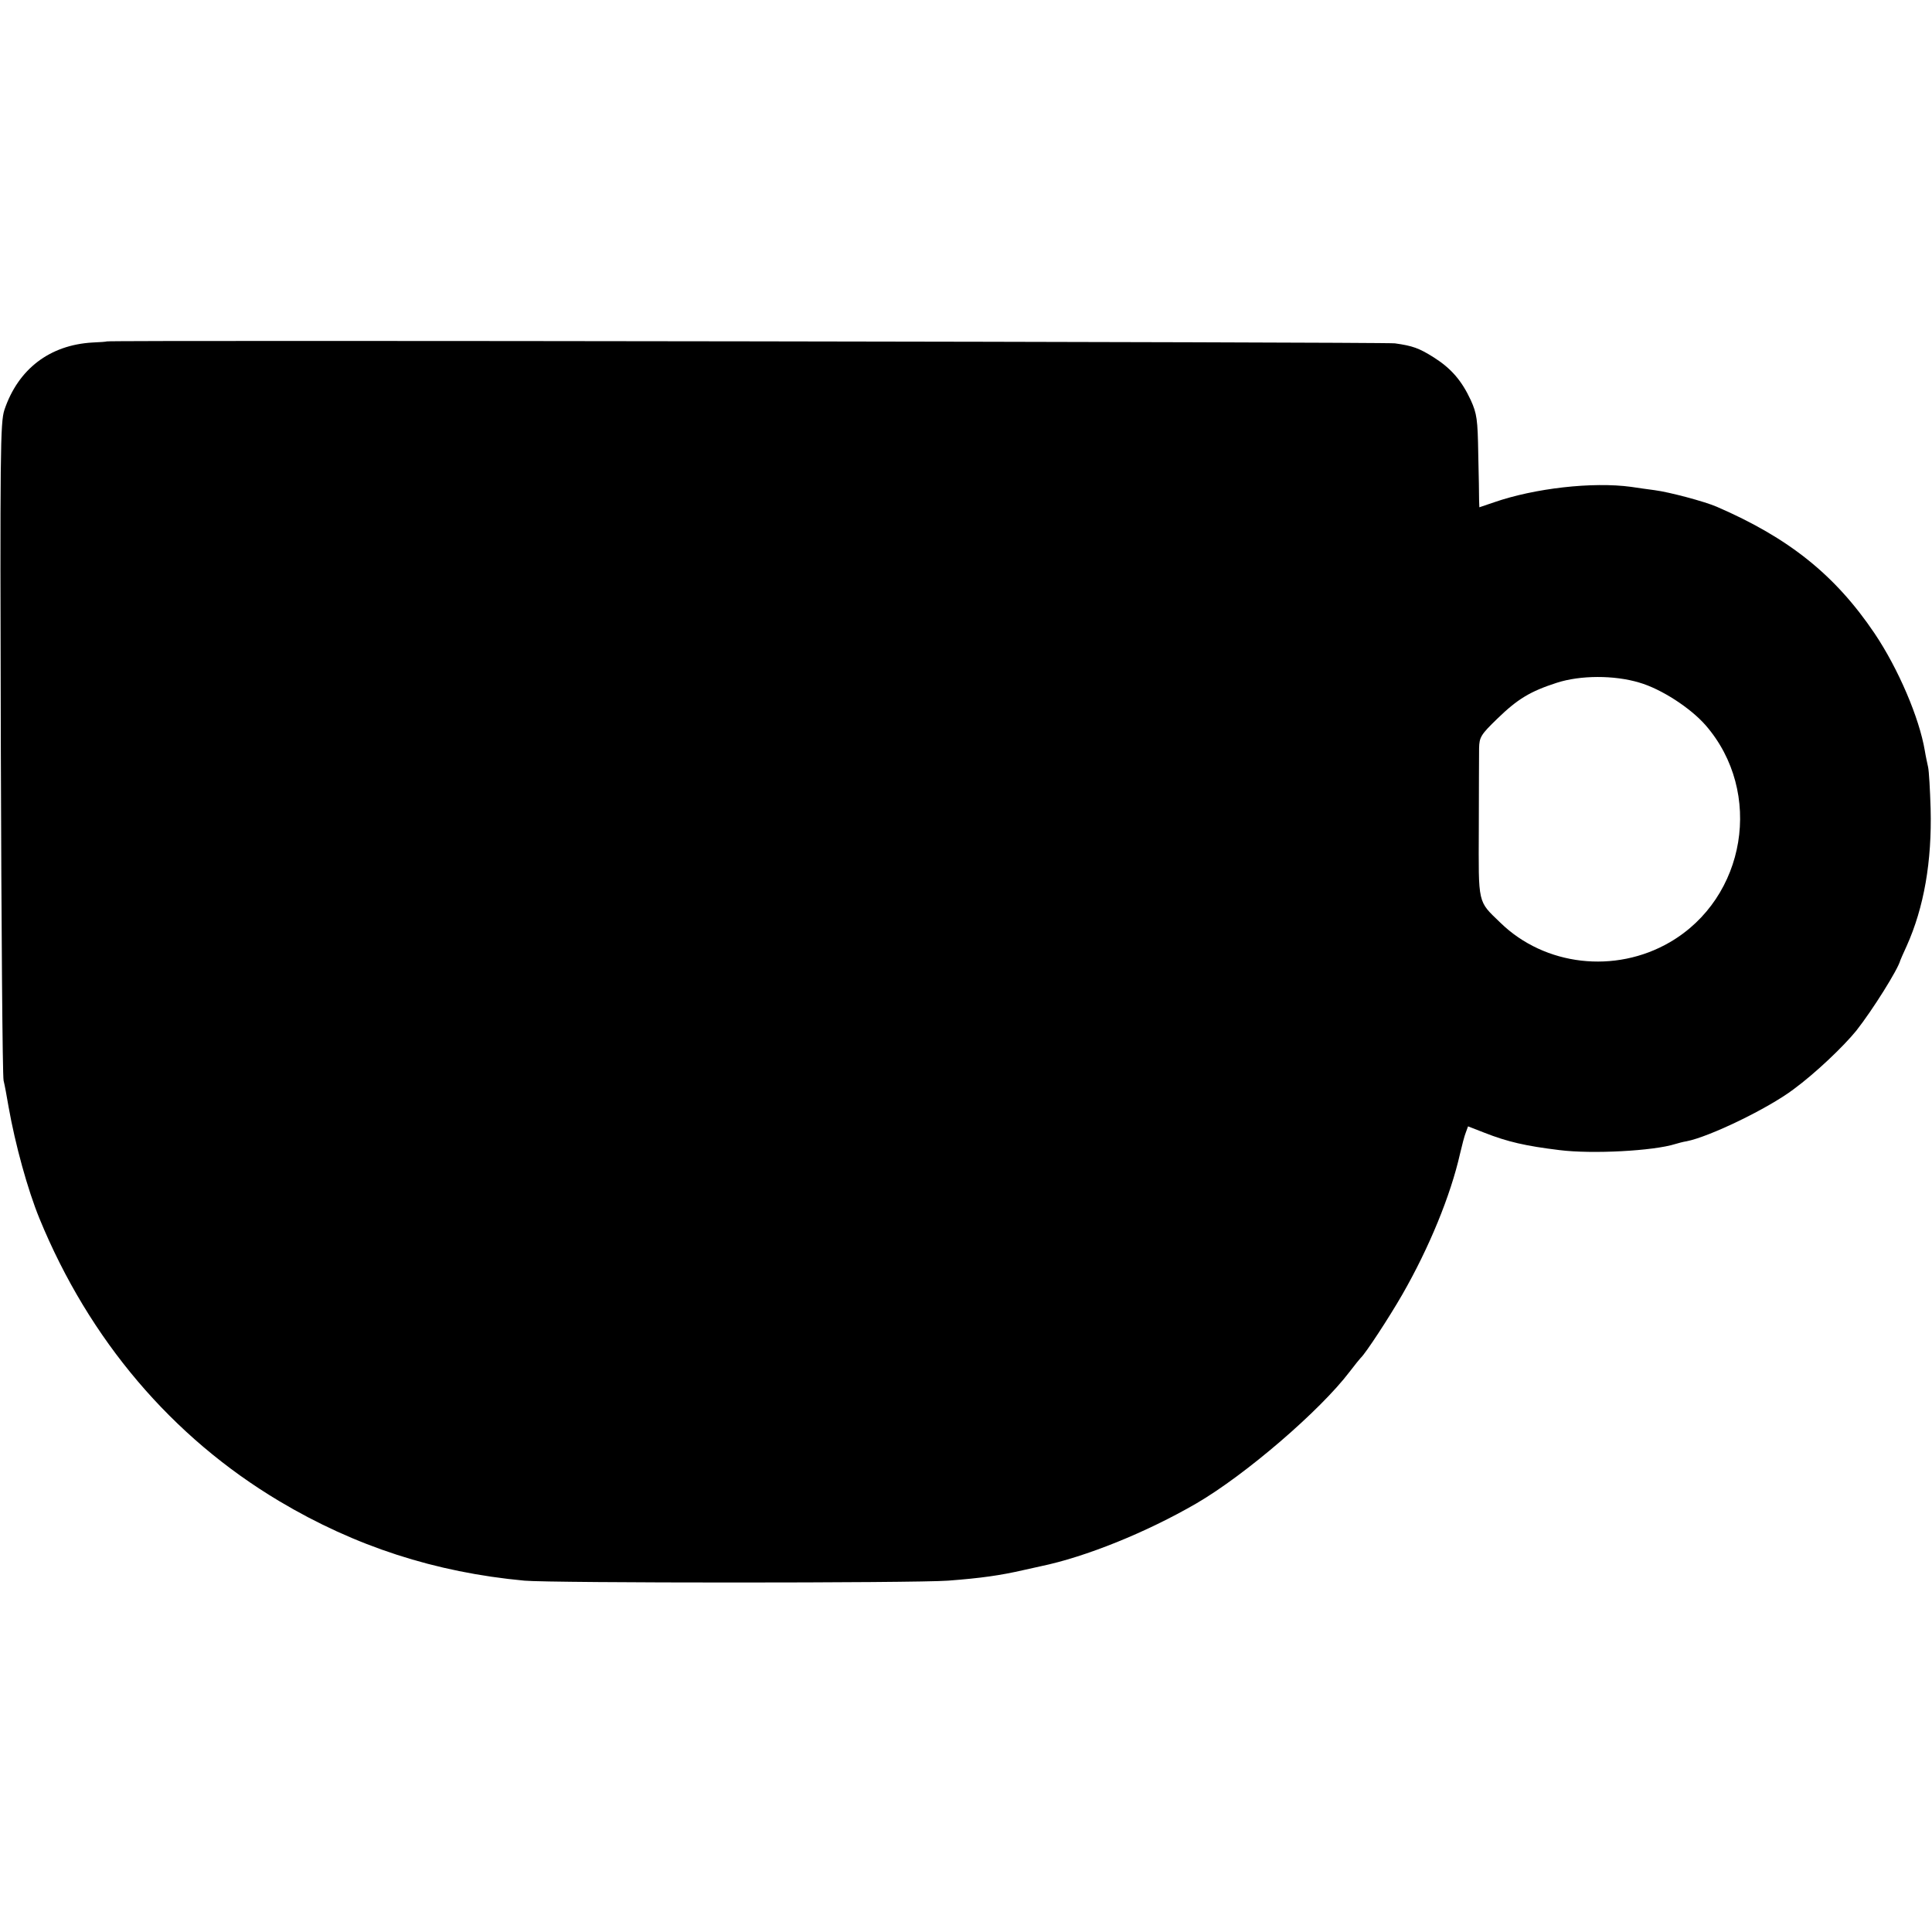
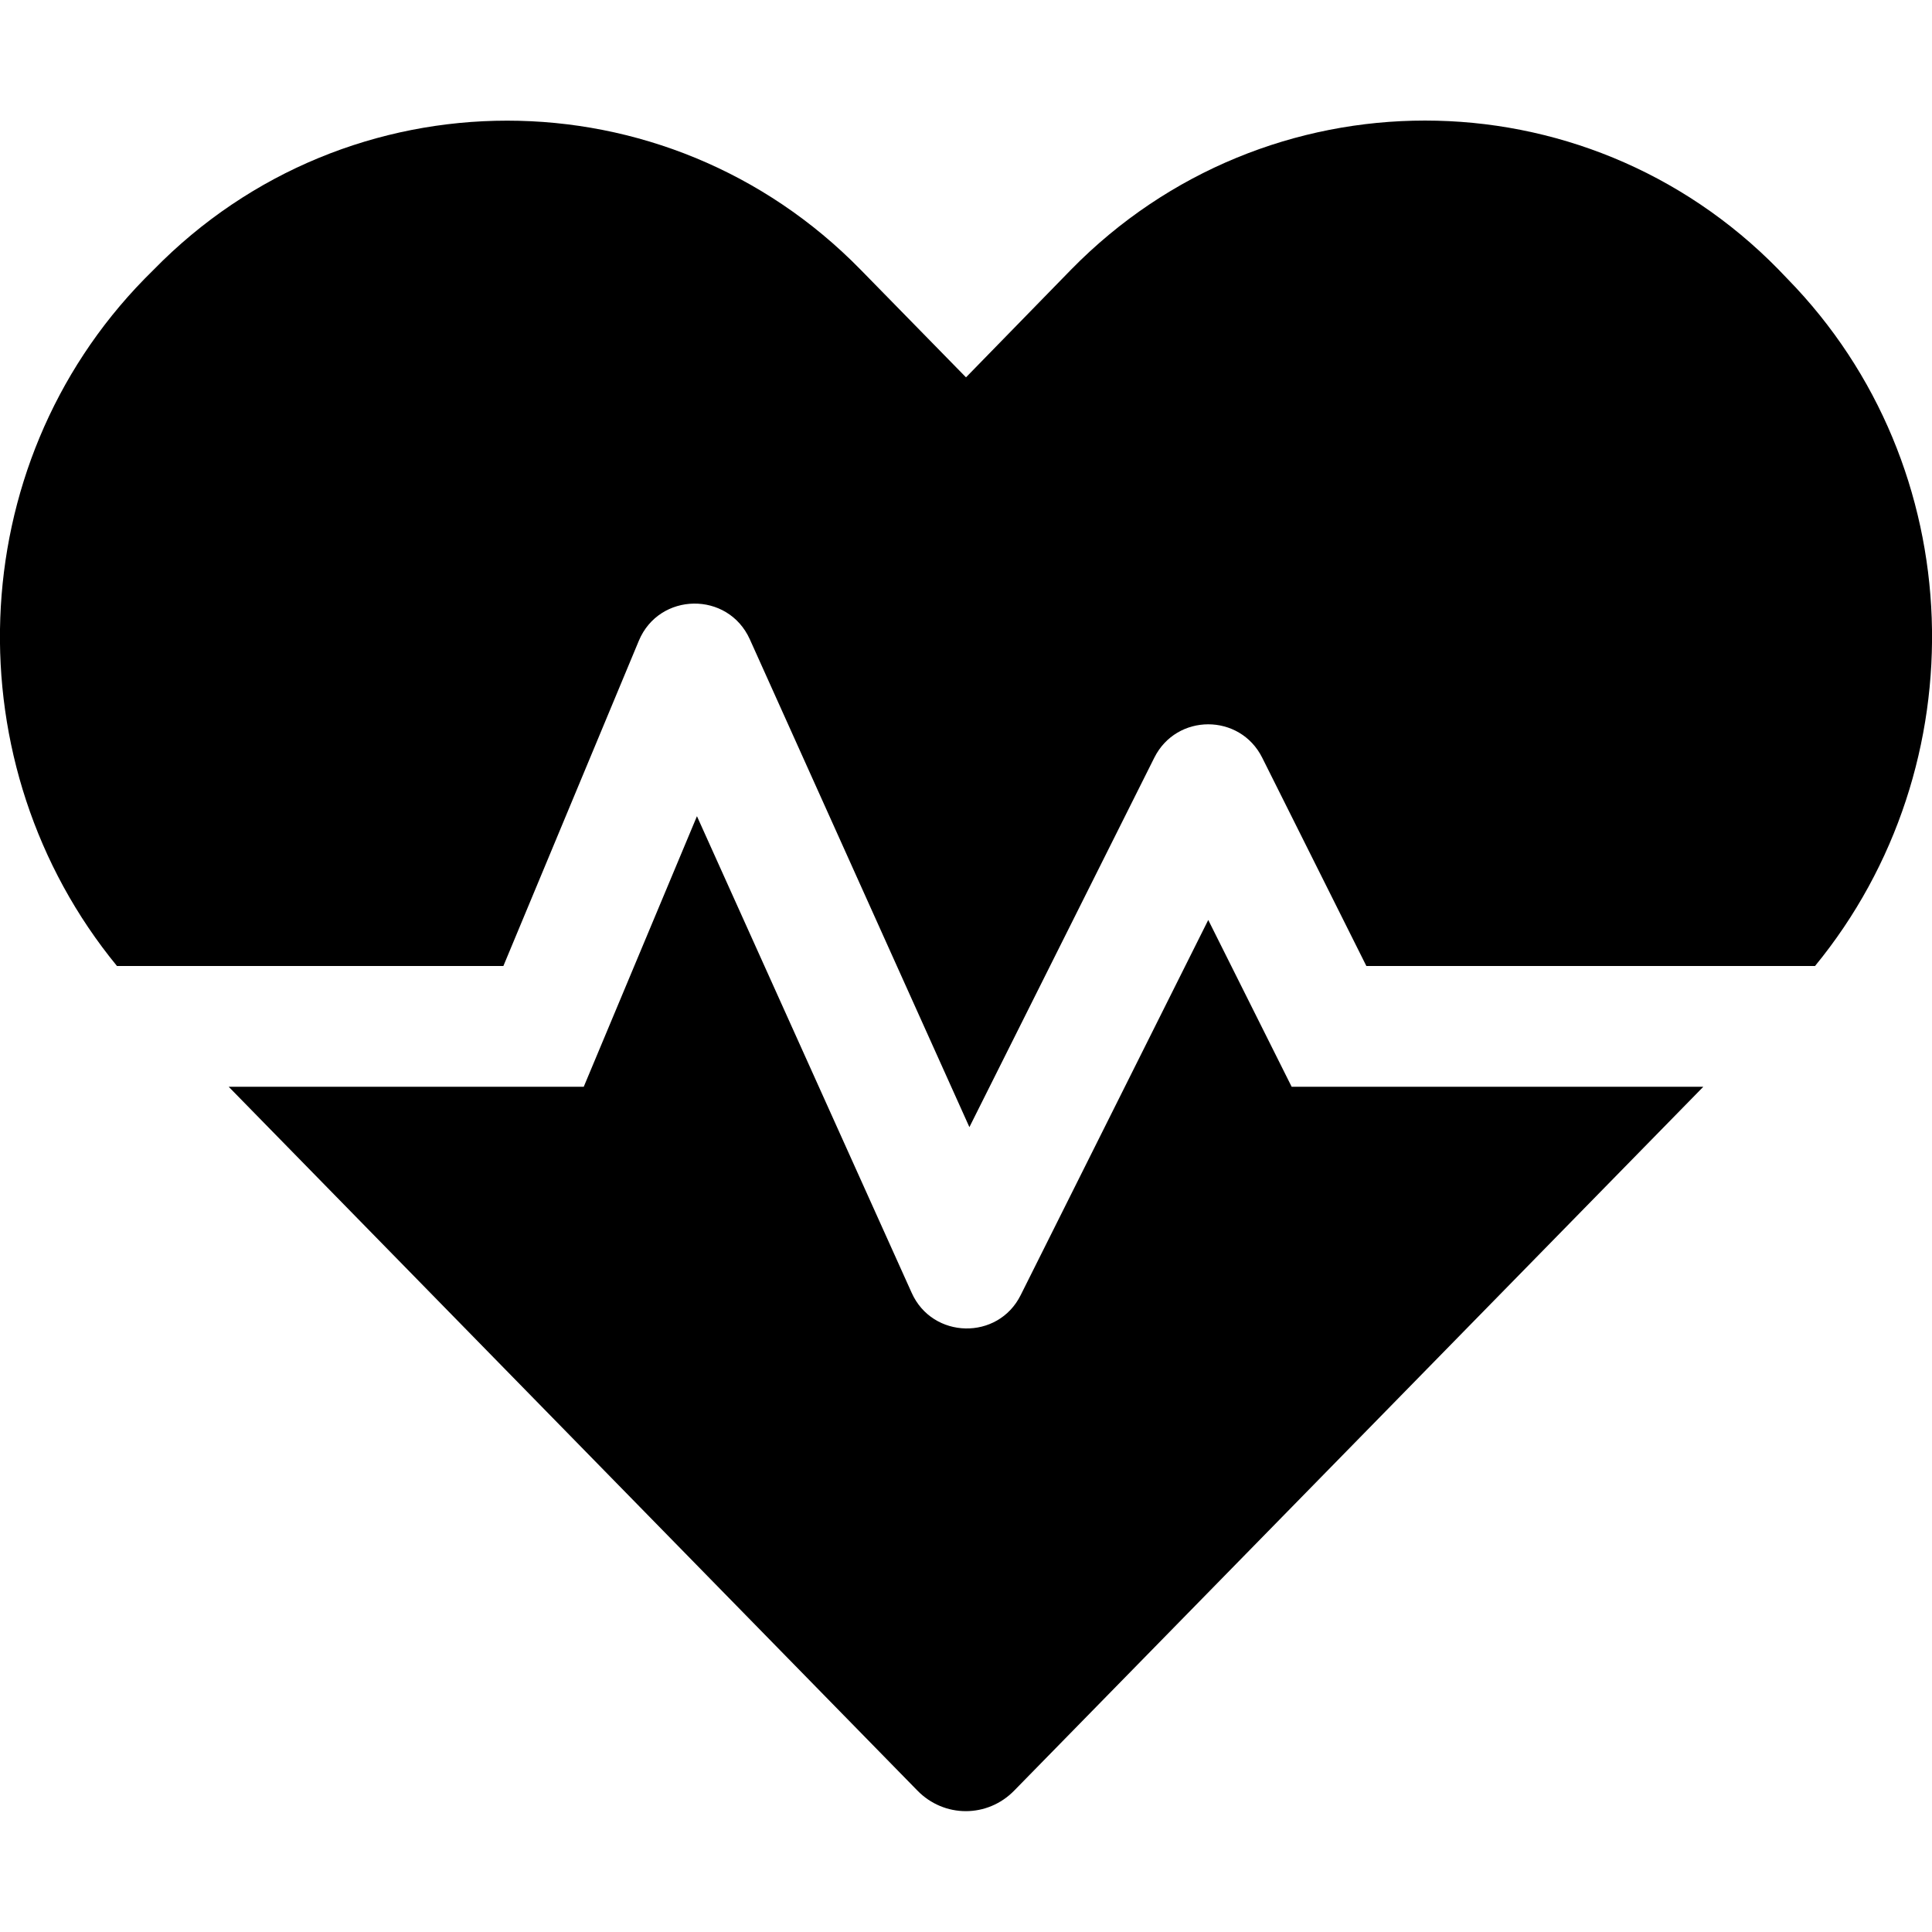
- <svg xmlns="http://www.w3.org/2000/svg" version="1.0" width="700pt" height="700pt" viewBox="0 0 700 700" preserveAspectRatio="xMidYMid meet">
-   <g transform="translate(0,700) scale(0.1,-0.1)" fill="#000000" stroke="none">
-     <path d="M387 5763 c-1 -1 -24 -3 -52 -4 -155 -9 -269 -96 -319 -244 -15 -46 -16 -145 -13 -1225 2 -646 6 -1188 10 -1205 4 -16 12 -59 18 -95 24 -136 69 -300 112 -405 180 -439 480 -792 869 -1024 275 -164 565 -258 888 -288 97 -9 1416 -9 1535 0 119 9 189 19 272 38 27 6 55 12 63 14 164 34 384 123 565 228 177 103 448 336 555 477 19 25 37 47 40 50 17 15 104 148 151 230 97 169 175 359 209 510 7 30 16 65 21 77 l8 22 59 -23 c84 -33 149 -48 272 -63 119 -15 341 -3 420 22 10 3 28 8 41 10 82 16 294 118 387 188 79 58 181 155 228 213 59 75 151 222 159 254 1 3 11 26 23 52 63 140 92 307 87 498 -2 69 -6 136 -9 150 -3 14 -9 41 -12 60 -20 119 -96 297 -182 425 -143 212 -311 346 -572 459 -44 19 -171 53 -225 60 -22 3 -60 8 -85 12 -140 19 -350 -5 -497 -56 l-53 -18 -1 26 c0 15 -1 90 -3 167 -2 126 -5 146 -27 195 -33 71 -71 115 -134 155 -54 34 -77 42 -141 51 -35 5 -4663 12 -4667 7z m5552 -1236 c80 -23 186 -92 241 -155 210 -242 147 -625 -130 -786 -198 -115 -453 -86 -614 71 -83 80 -79 64 -78 341 0 136 1 267 1 291 1 40 6 49 66 107 73 71 119 99 215 130 86 28 209 28 299 1z" />
-   </g>
+ <svg xmlns="http://www.w3.org/2000/svg" viewBox="0 0 512 512">
+   <path d="M320.2 243.8l-49.7 99.4c-6 12.1-23.4 11.7-28.9-.6l-56.9-126.3-30 71.7H60.6l182.5 186.5c7.1 7.3 18.6 7.3 25.7 0L451.4 288H342.3l-22.1-44.2zM473.7 73.9l-2.4-2.5c-51.5-52.6-135.8-52.6-187.4 0L256 100l-27.9-28.5c-51.5-52.7-135.9-52.7-187.4 0l-2.4 2.4C-10.4 123.7-12.5 203 31 256h102.4l35.9-86.2c5.4-12.9 23.6-13.2 29.4-.4l58.2 129.3 49-97.9c5.9-11.8 22.7-11.8 28.6 0l27.6 55.2H481c43.5-53 41.4-132.3-7.3-182.1z" />
</svg>
